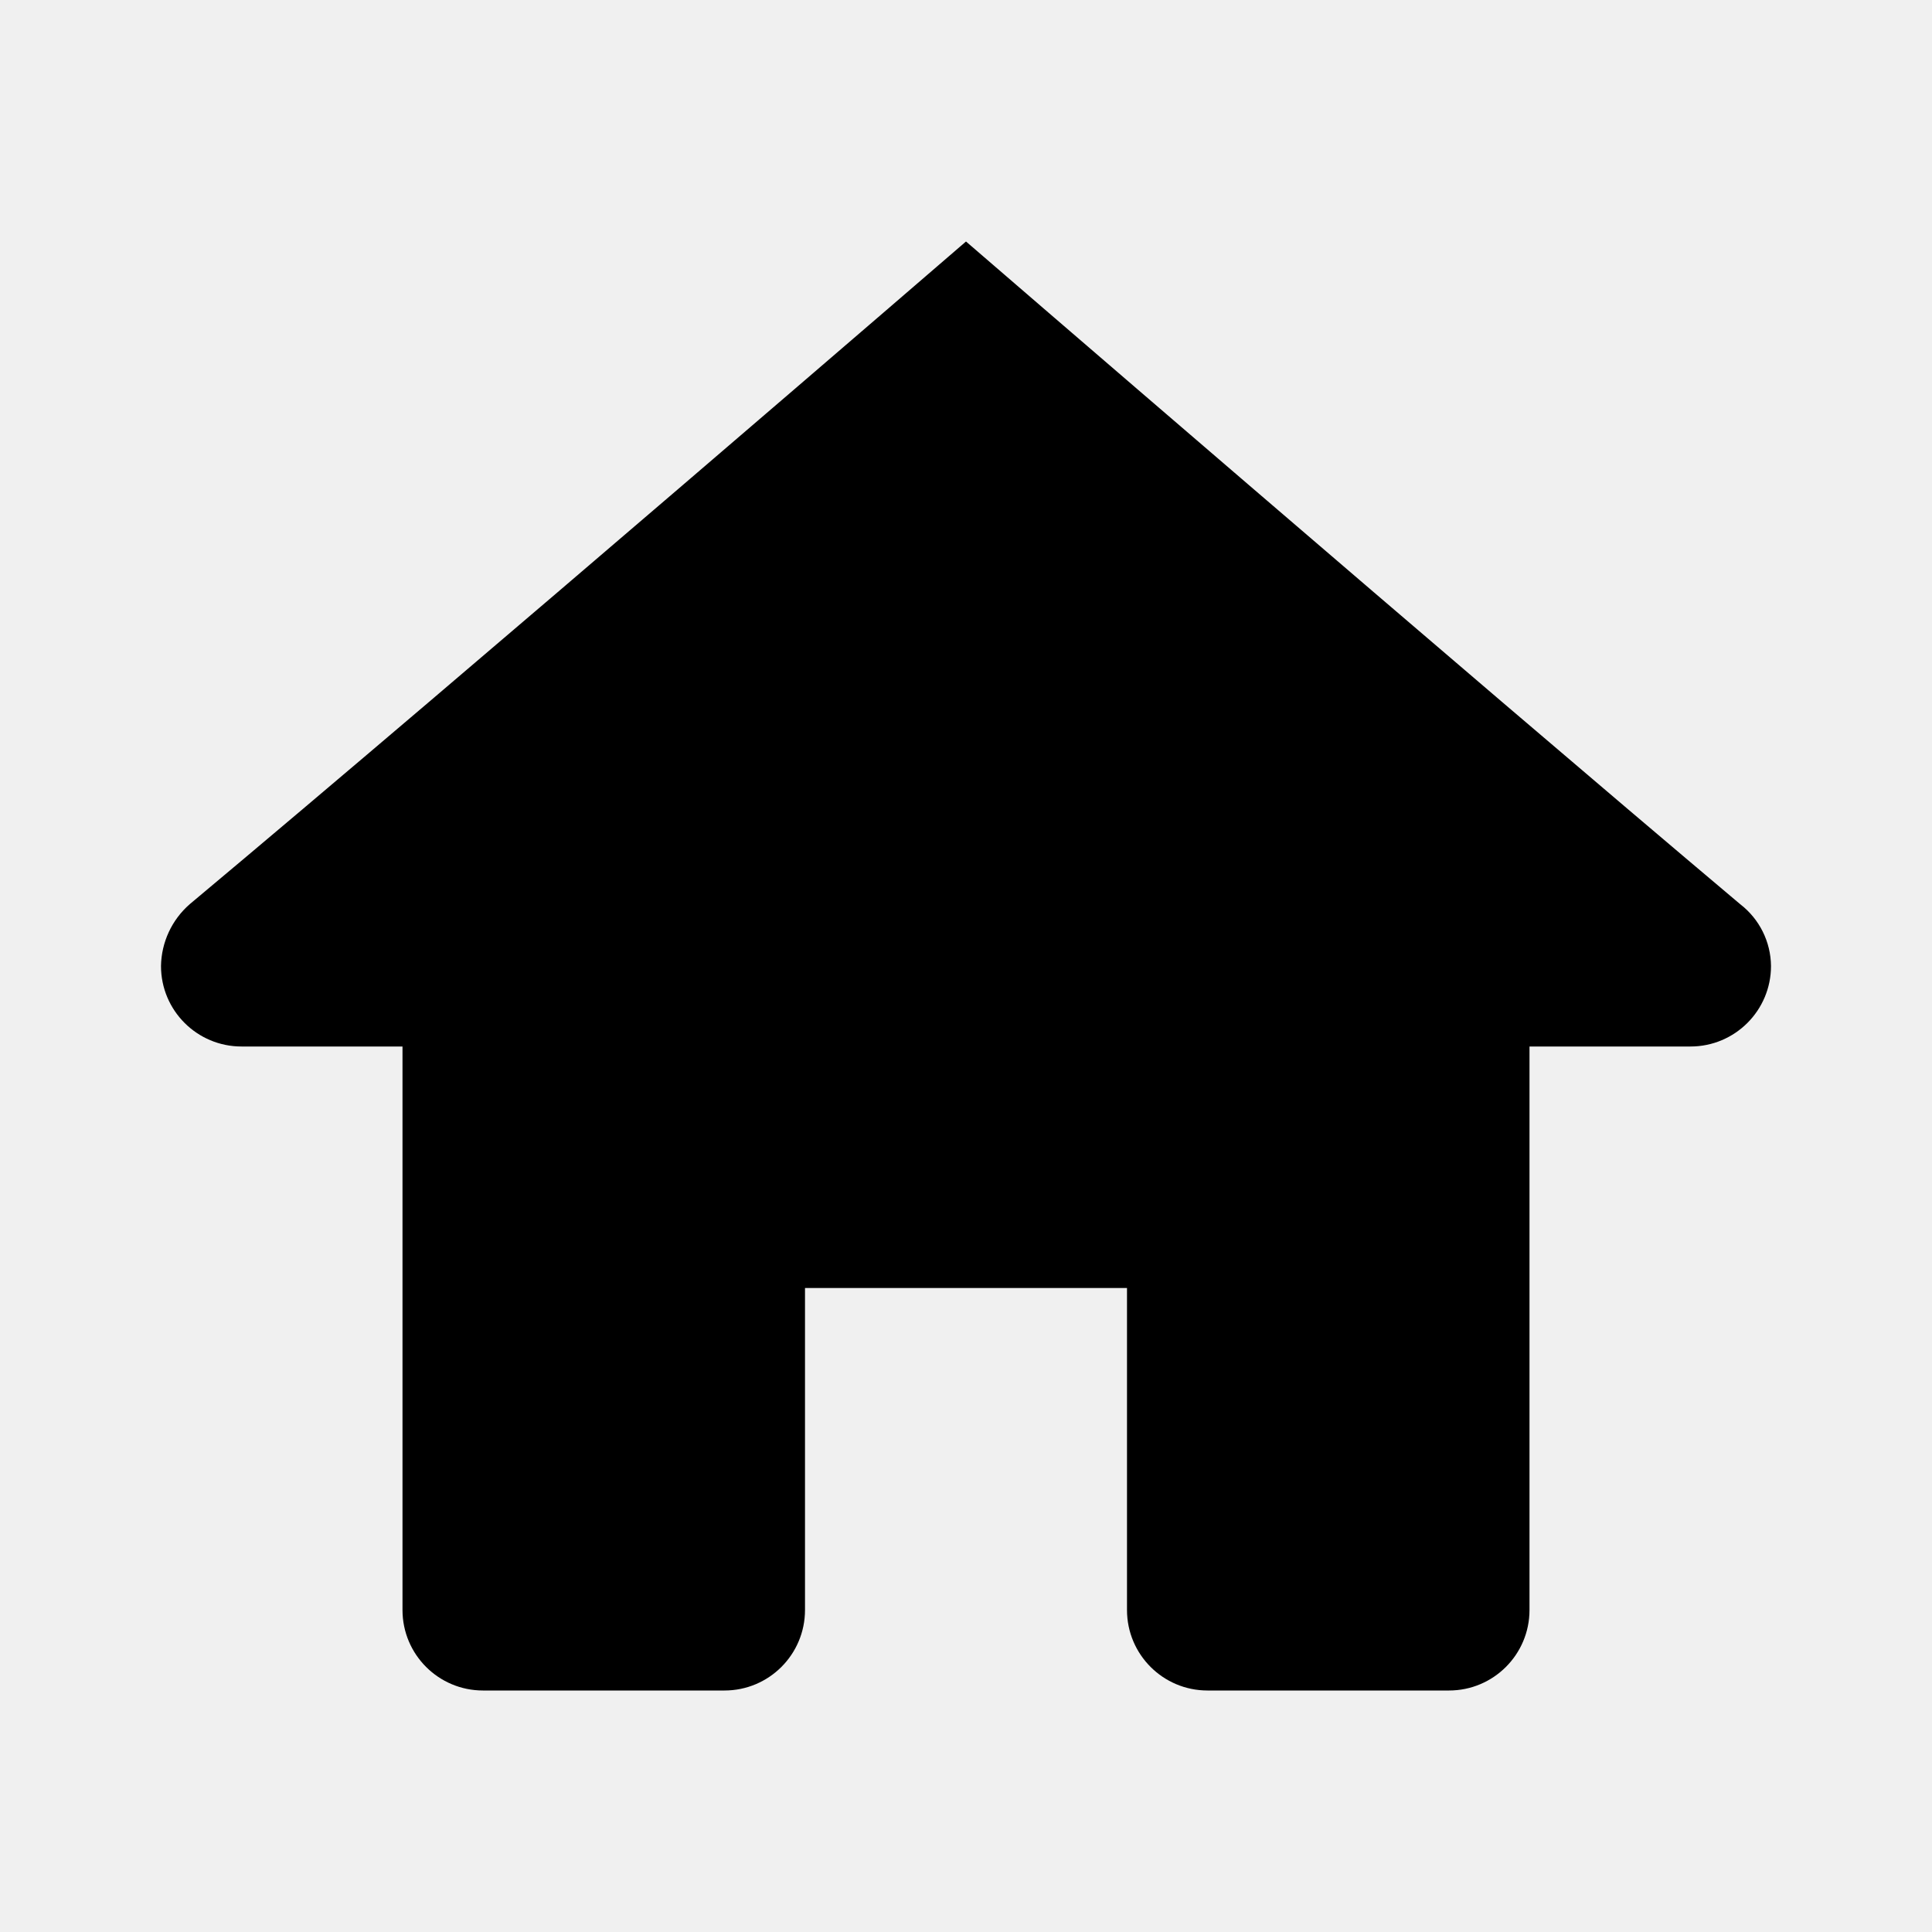
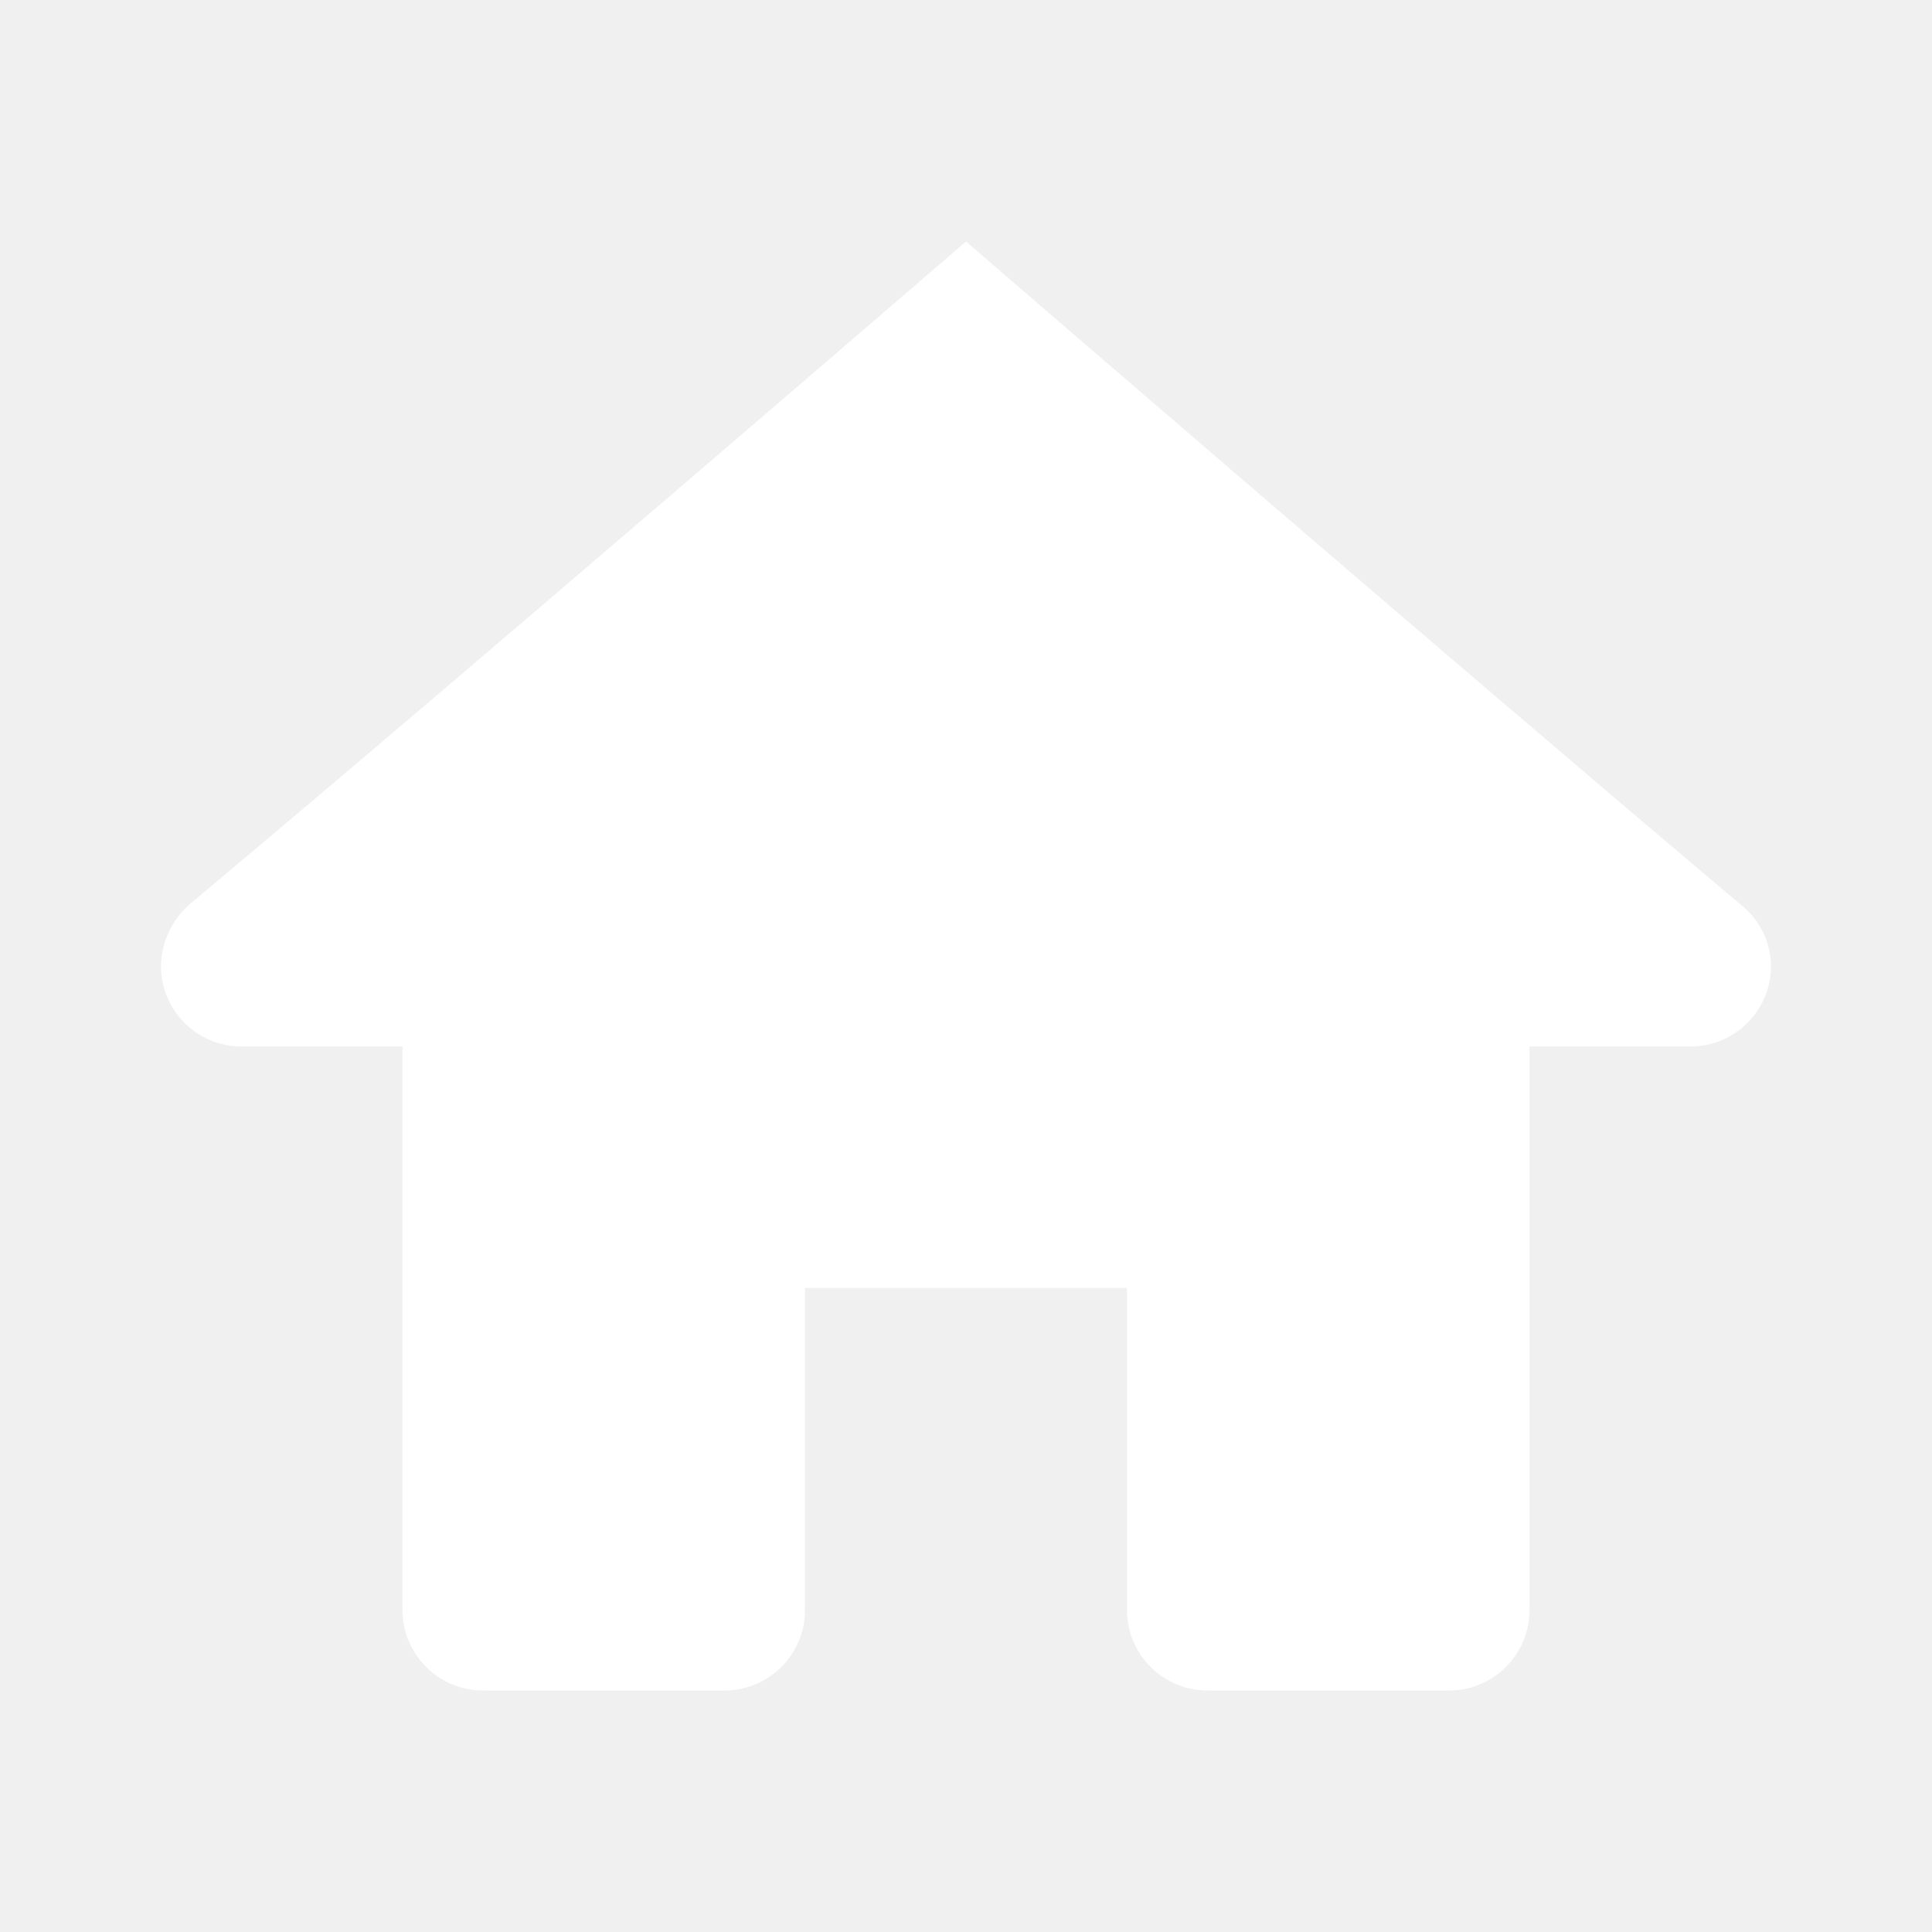
- <svg xmlns="http://www.w3.org/2000/svg" width="24" height="24" baseProfile="tiny" version="1.2" viewBox="0 0 24 24">
+ <svg xmlns="http://www.w3.org/2000/svg" fill="white" width="16" height="16" baseProfile="tiny" version="1.2" viewBox="0 0 24 24">
  <path d="M12 3s-6.186 5.34-9.643 8.232A1.041 1.041 0 0 0 2 12a1 1 0 0 0 1 1h2v7a1 1 0 0 0 1 1h3a1 1 0 0 0 1-1v-4h4v4a1 1 0 0 0 1 1h3a1 1 0 0 0 1-1v-7h2a1 1 0 0 0 1-1 .98.98 0 0 0-.383-.768C18.184 8.34 12 3 12 3z" />
</svg>
